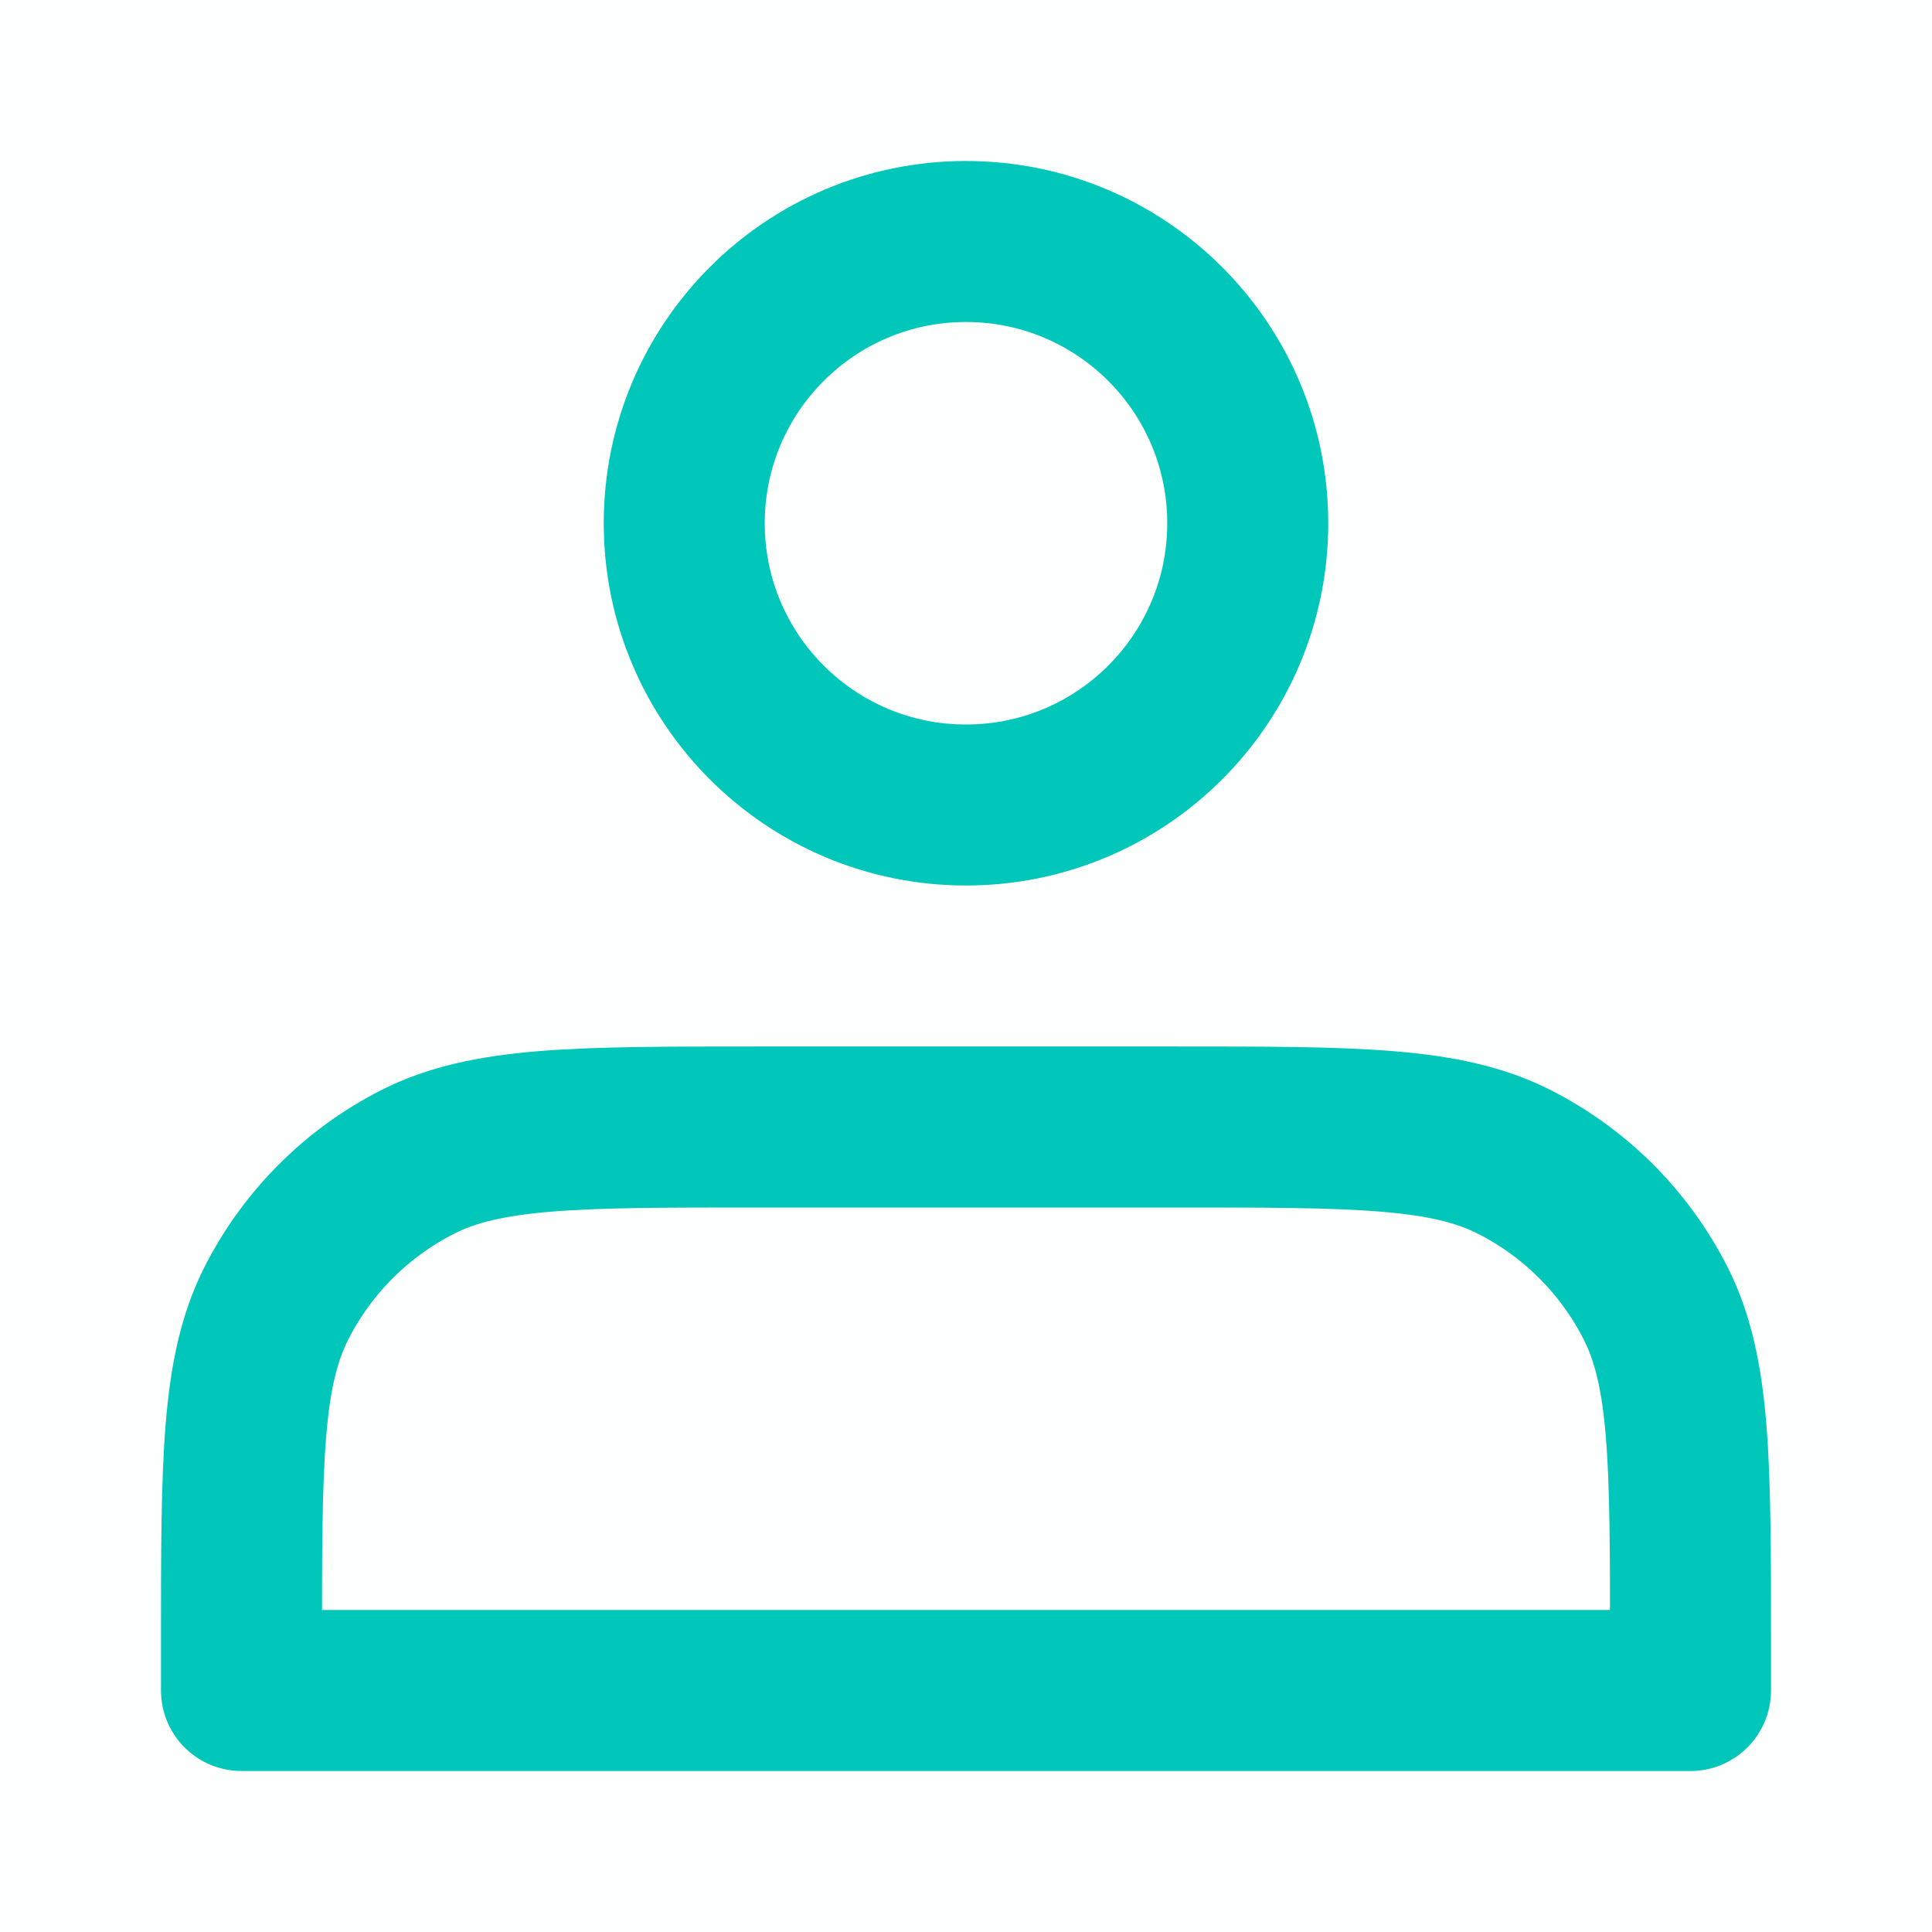
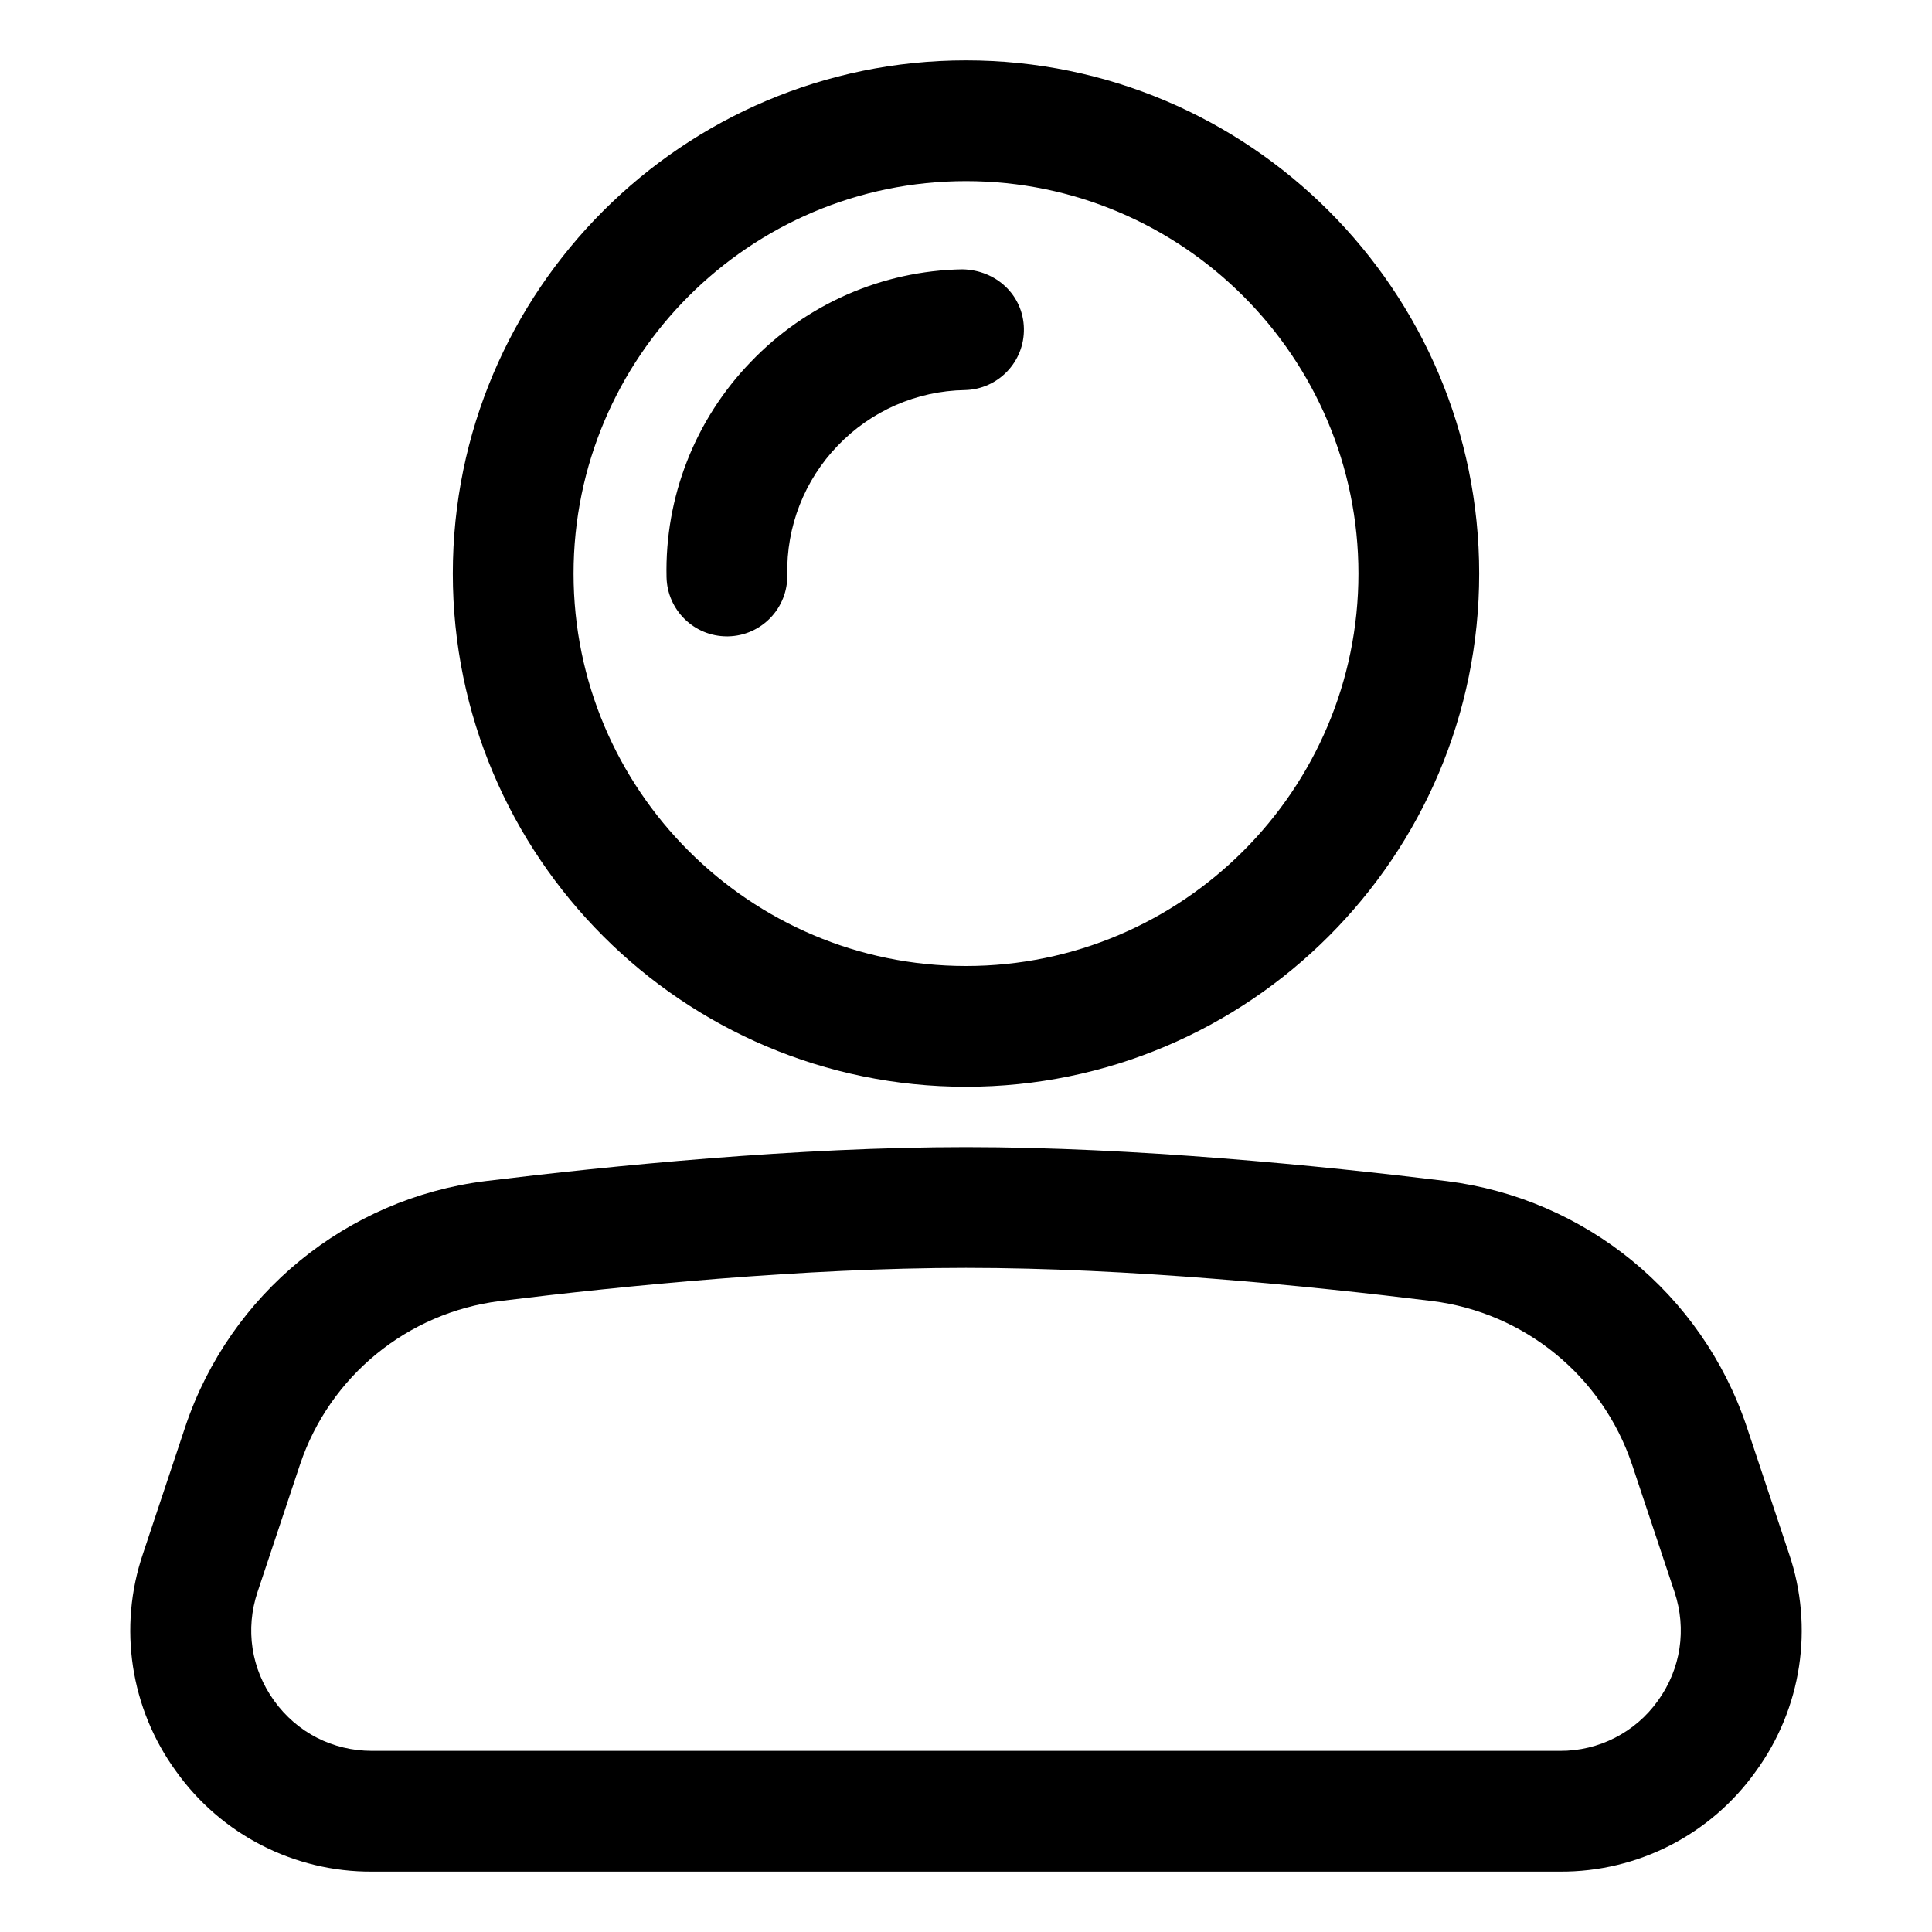
- <svg xmlns="http://www.w3.org/2000/svg" viewBox="0 0 48 48" width="30" height="30" style="border-color: rgba(187,187,187,1);border-width: 0px;border-style: solid" filter="none">
-   <g>
-     <rect width="48" height="48" fill="rgba(0,198.9,185.895,1)" fill-opacity="0.01" stroke="none" />
-     <path d="M24 20C27.866 20 31 16.866 31 13C31 9.134 27.866 6 24 6C20.134 6 17 9.134 17 13C17 16.866 20.134 20 24 20Z" fill="none" stroke="rgba(0,198.9,185.895,1)" stroke-width="4" stroke-linecap="round" stroke-linejoin="round" />
-     <path d="M6 40.8V42H42V40.8C42 36.32 42 34.079 41.128 32.368C40.361 30.863 39.137 29.639 37.632 28.872C35.921 28 33.68 28 29.2 28H18.8C14.32 28 12.079 28 10.368 28.872C8.863 29.639 7.639 30.863 6.872 32.368C6 34.079 6 36.32 6 40.8Z" fill="none" stroke="rgba(0,198.9,185.895,1)" stroke-width="4" stroke-linecap="round" stroke-linejoin="round" />
-   </g>
+ <svg xmlns="http://www.w3.org/2000/svg" t="1682594132870" class="icon" viewBox="0 0 1024 1024" version="1.1" p-id="5211" width="32" height="32">
+   <path d="M826.816 992H197.184a126.624 126.624 0 0 1-103.84-53.152 126.592 126.592 0 0 1-17.568-115.328l22.528-67.616a193.088 193.088 0 0 1 158.912-129.888C324.192 617.824 422.752 608 512 608c89.216 0 187.808 9.824 254.816 18.016a193.024 193.024 0 0 1 158.88 129.888l22.528 67.616a126.528 126.528 0 0 1-17.6 115.328A126.56 126.56 0 0 1 826.816 992zM512 672c-86.016 0-181.792 9.536-246.976 17.568a128.64 128.64 0 0 0-105.984 86.592l-22.528 67.584c-6.592 19.776-3.392 40.768 8.768 57.664S176.352 928 197.184 928h629.632a63.36 63.36 0 0 0 51.904-26.56c12.192-16.896 15.36-37.92 8.8-57.696l-22.528-67.584a128.64 128.64 0 0 0-105.984-86.592C693.792 681.536 597.984 672 512 672zM512 576c-149.984 0-272-122.016-272-272S362.016 32 512 32c149.984 0 272 122.016 272 272S661.984 576 512 576z m0-480c-114.688 0-208 93.312-208 208S397.312 512 512 512s208-93.312 208-208S626.688 96 512 96z" p-id="5212" />
+   <path d="M385.28 337.28c-17.376 0-31.616-13.92-32-31.36a158.848 158.848 0 0 1 44.608-114.048 158.976 158.976 0 0 1 112.16-49.12c17.984 0.32 32.288 13.696 32.64 31.36a32 32 0 0 1-31.36 32.64 95.424 95.424 0 0 0-67.296 29.44 95.392 95.392 0 0 0-26.752 68.448 32 32 0 0 1-31.36 32.64h-0.64z" p-id="5213" />
</svg>
